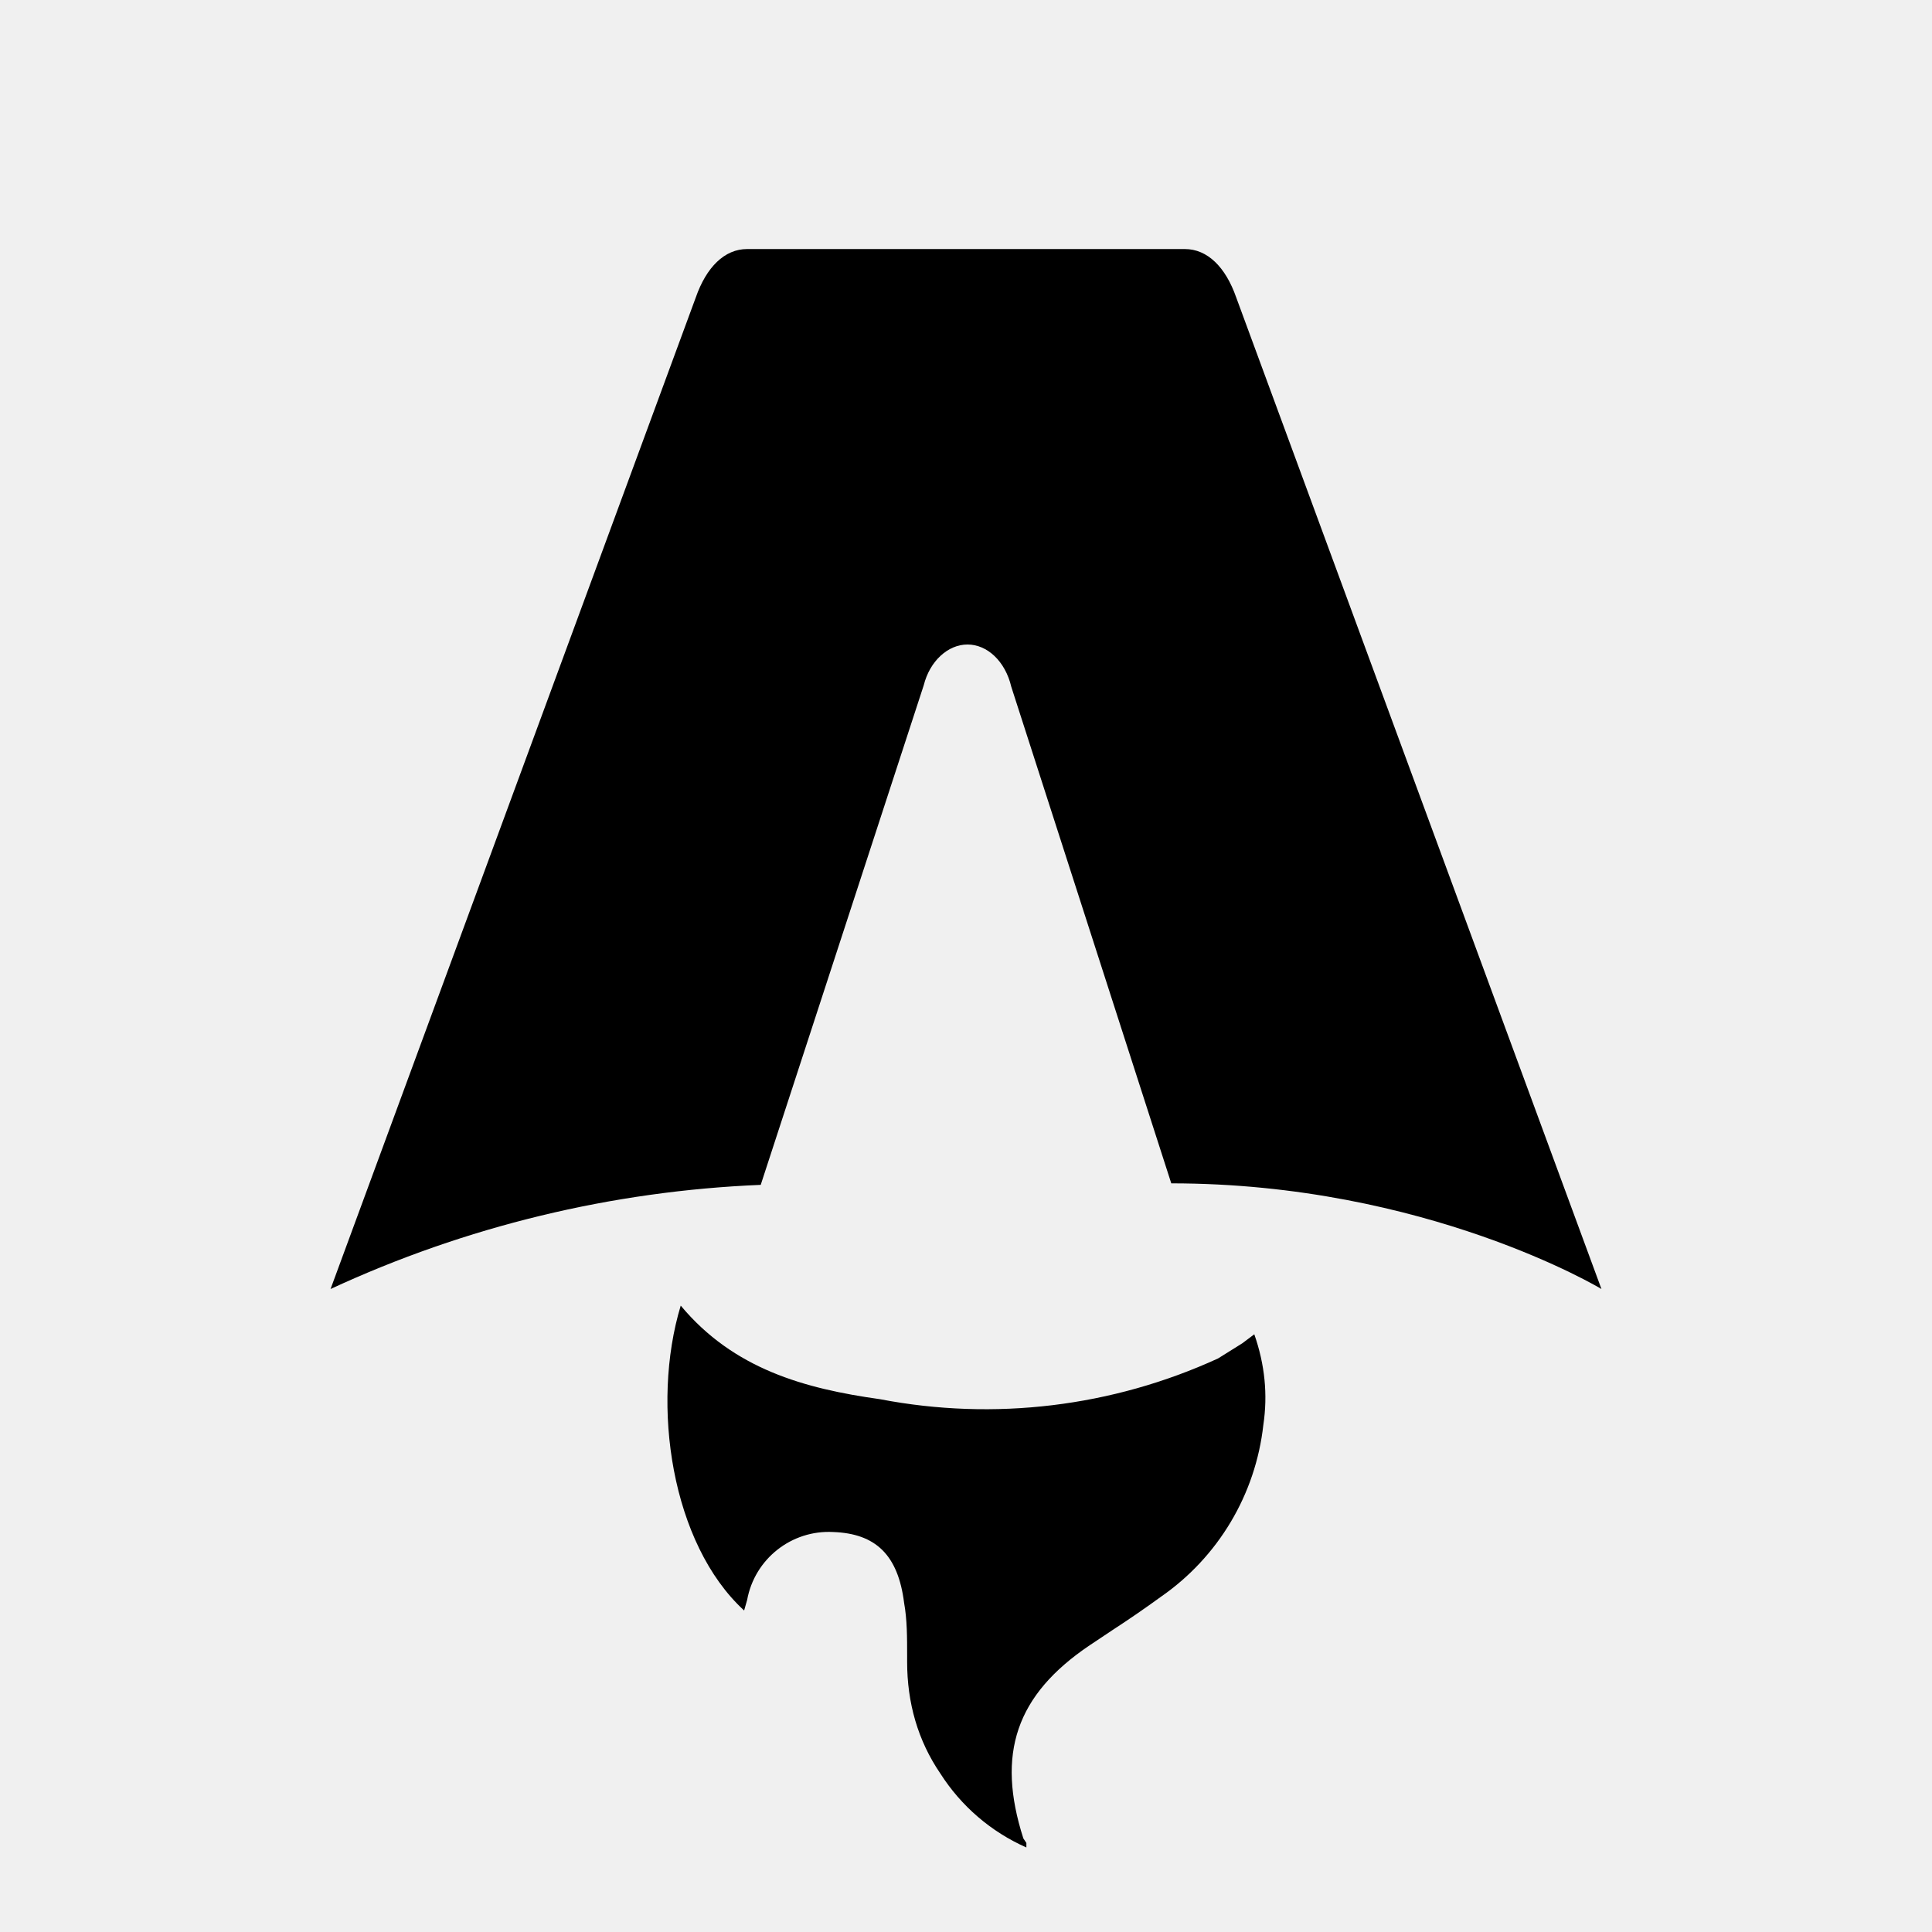
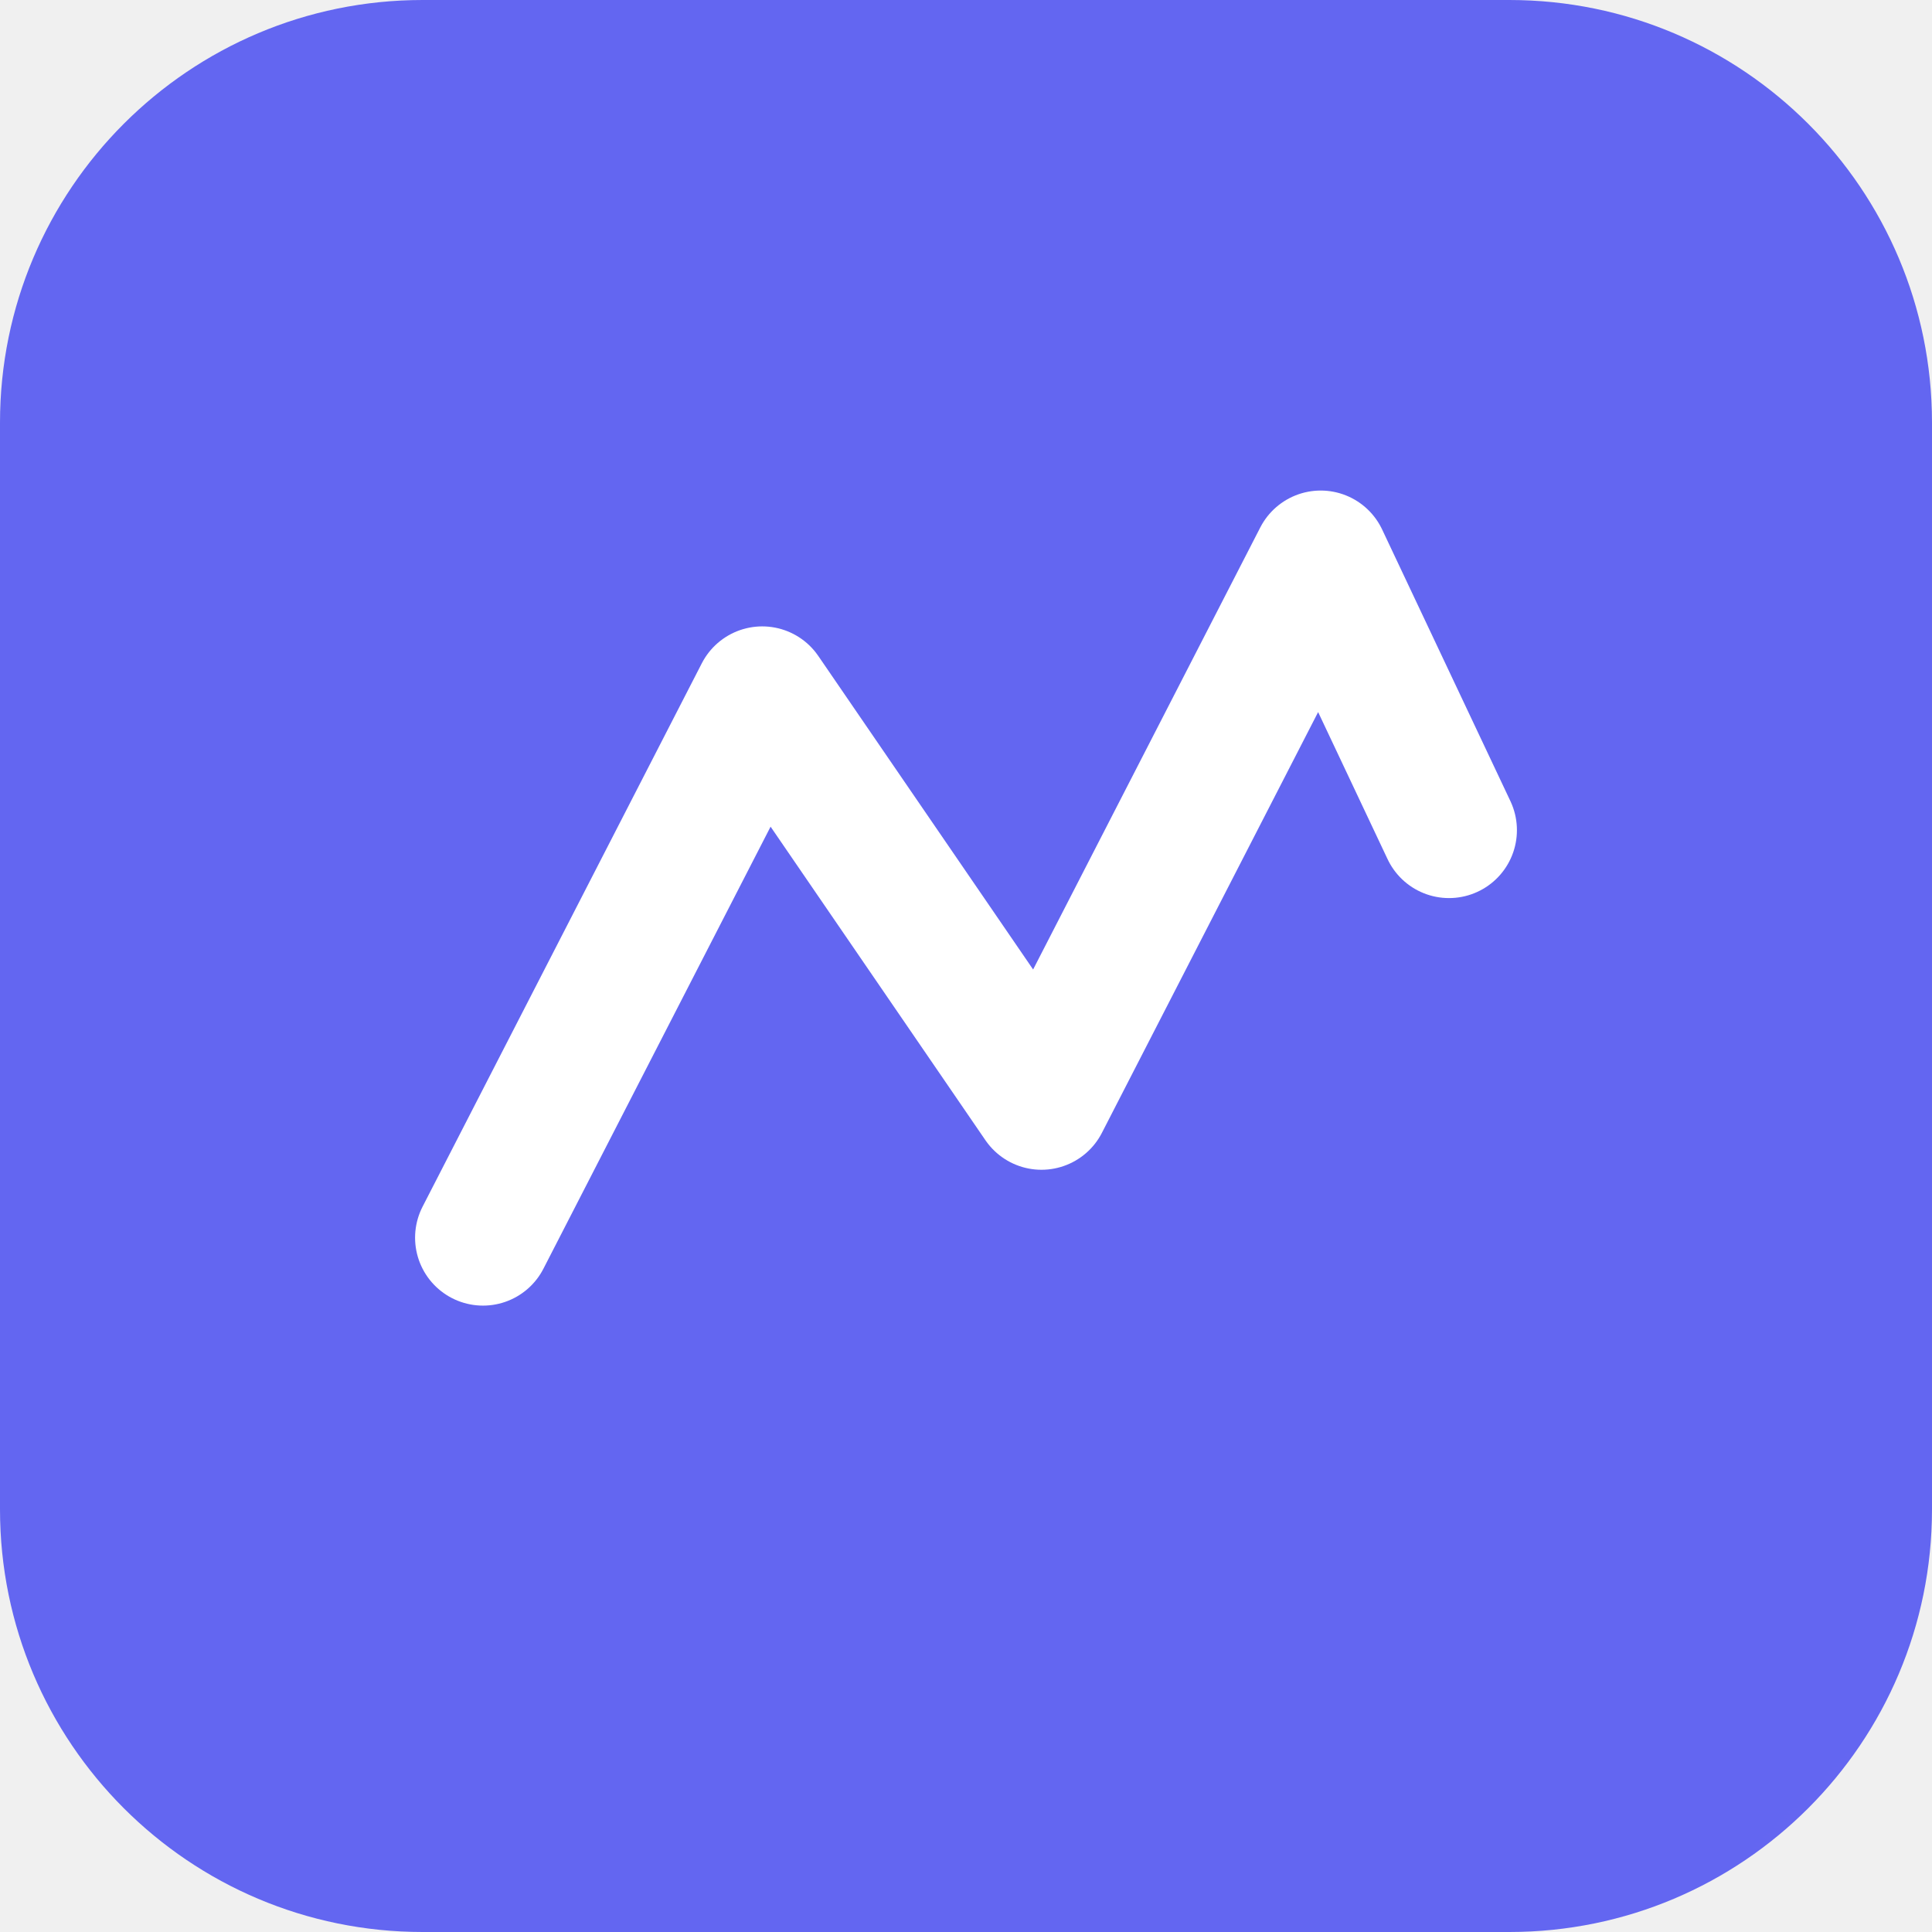
- <svg xmlns="http://www.w3.org/2000/svg" fill="none" viewBox="0 0 128 128">
-   <path d="M50.4 78.5a75.1 75.1 0 0 0-28.5 6.9l24.2-65.7c.7-2 1.9-3.2 3.4-3.2h29c1.5 0 2.7 1.2 3.4 3.2l24.2 65.7s-11.6-7-28.5-7L67 45.5c-.4-1.7-1.6-2.8-2.9-2.8-1.3 0-2.5 1.1-2.9 2.7L50.4 78.5Zm-1.1 28.2Zm-4.2-20.2c-2 6.6-.6 15.8 4.2 20.2a17.5 17.5 0 0 1 .2-.7 5.5 5.5 0 0 1 5.7-4.5c2.8.1 4.3 1.5 4.7 4.7.2 1.1.2 2.3.2 3.5v.4c0 2.7.7 5.2 2.2 7.4a13 13 0 0 0 5.7 4.9v-.3l-.2-.3c-1.8-5.6-.5-9.5 4.4-12.8l1.5-1a73 73 0 0 0 3.2-2.2 16 16 0 0 0 6.8-11.4c.3-2 .1-4-.6-6l-.8.6-1.6 1a37 37 0 0 1-22.4 2.7c-5-.7-9.7-2-13.2-6.2Z" />
-   <style>
-         path { fill: #000; }
-         @media (prefers-color-scheme: dark) {
-             path { fill: #FFF; }
-         }
-     </style>
+ <svg xmlns="http://www.w3.org/2000/svg" width="128" height="128" viewBox="0 0 128 128" fill="none">
+   <rect width="128" height="128" rx="28" fill="url(#favicon-grad)" />
+   <path d="M32 82L50.5 46L69 73L87.5 37L96 55" stroke="white" stroke-width="9" stroke-linecap="round" stroke-linejoin="round" />
+   <defs>
+     <linearGradient id="favicon-grad" x1="0" y1="0" x2="128" y2="128">
+       <stop stop-color="#6366f1" />
+       <stop offset="1" stop-color="#a855f7" />
+     </linearGradient>
+   </defs>
</svg>
